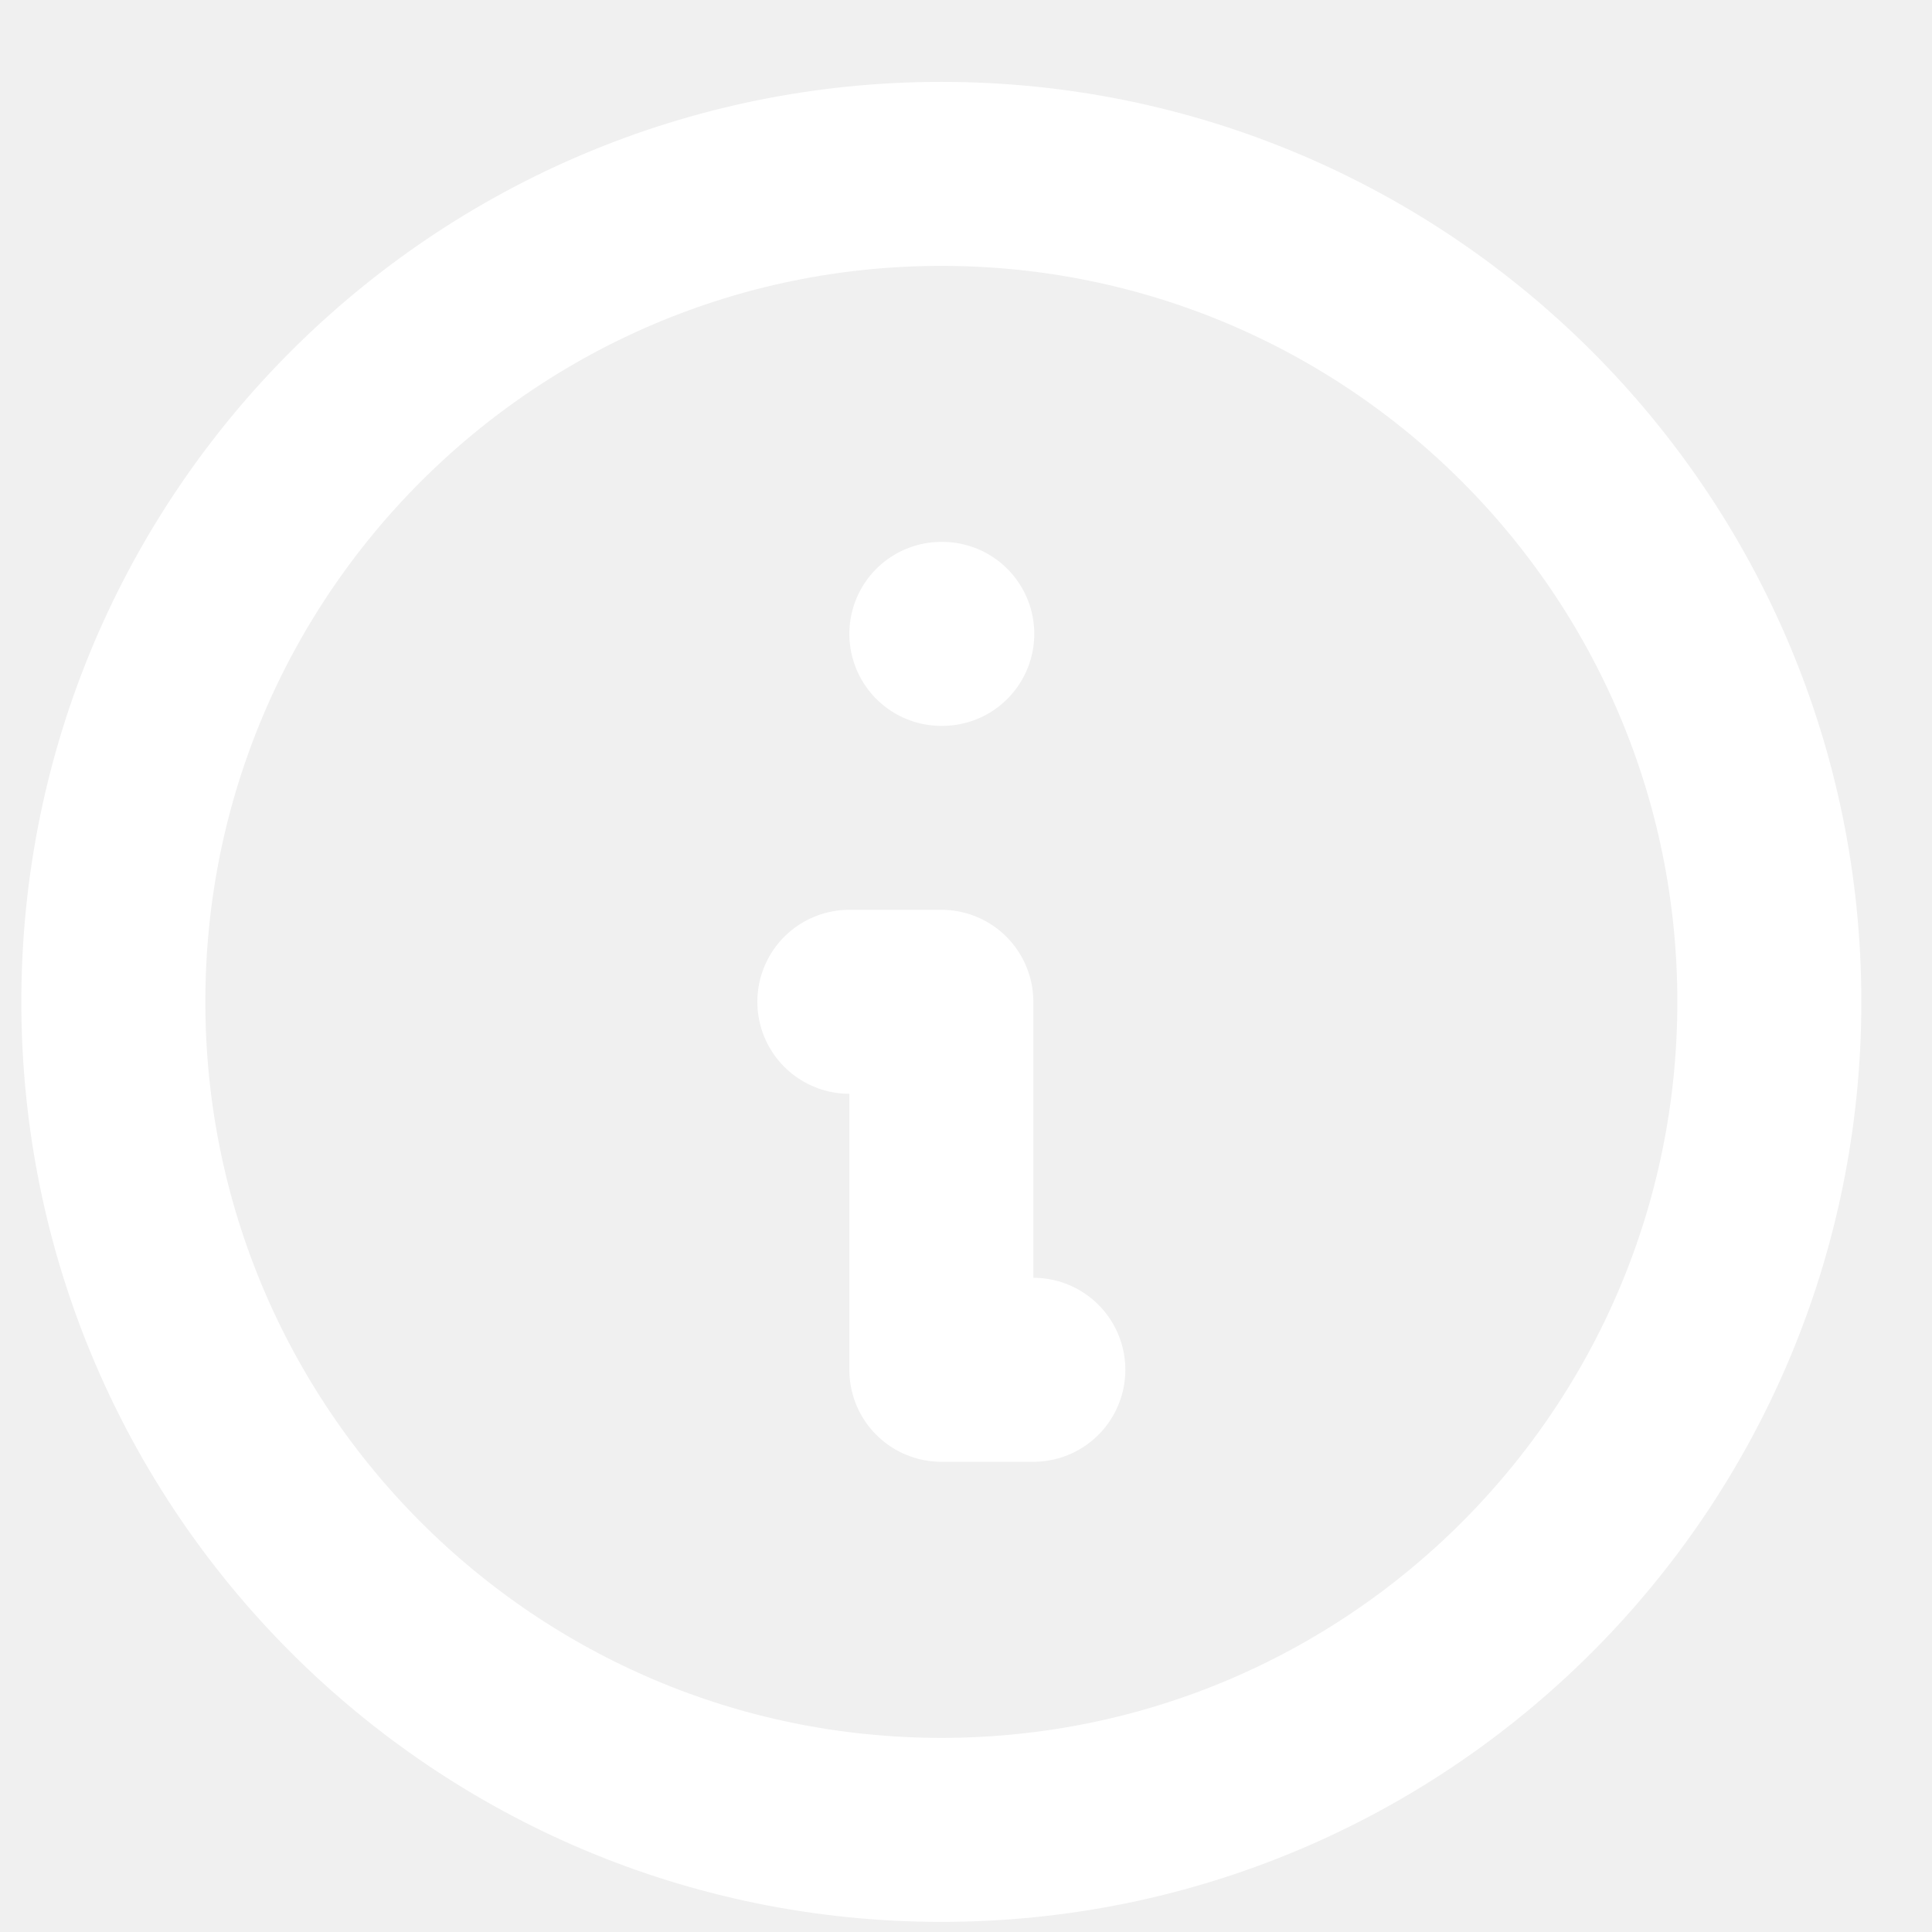
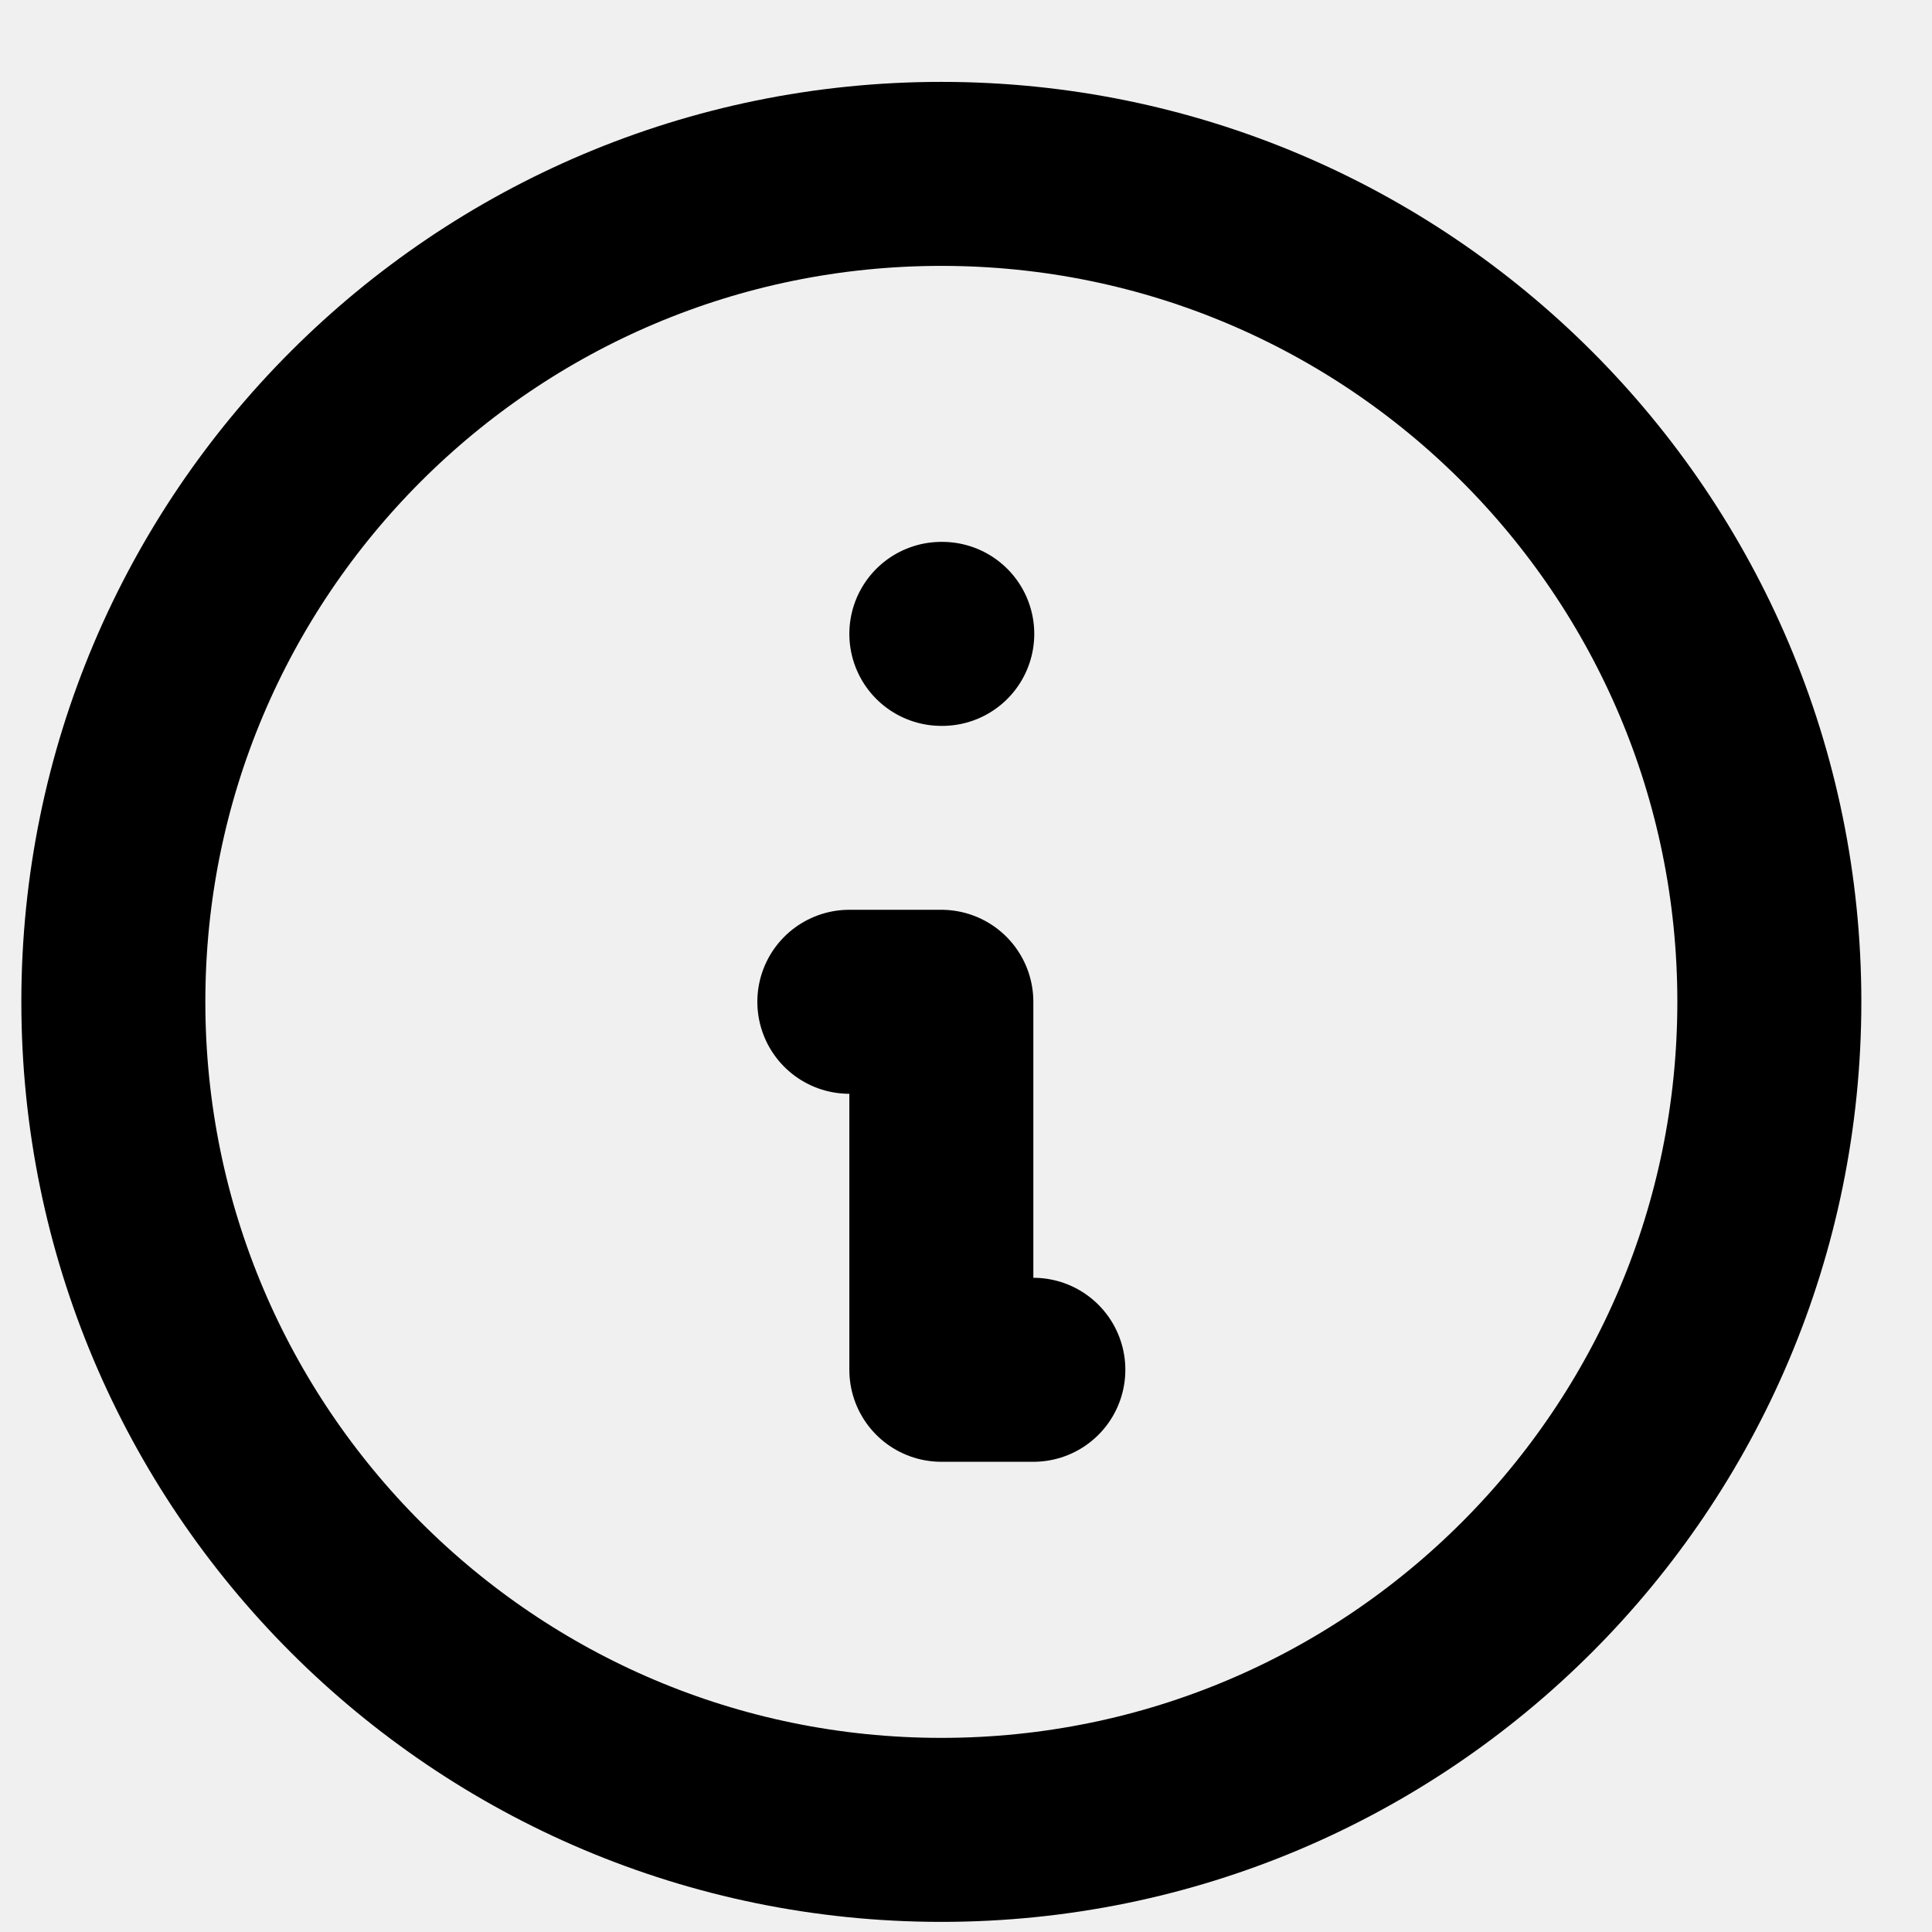
<svg xmlns="http://www.w3.org/2000/svg" width="21" height="21" viewBox="0 0 21 21" fill="none">
-   <path d="M10.232 19.89C15.203 19.89 19.232 15.86 19.232 10.889C19.232 5.919 15.203 1.89 10.232 1.89C5.262 1.89 1.232 5.919 1.232 10.889C1.232 15.86 5.262 19.89 10.232 19.89Z" stroke="white" stroke-width="2" stroke-linecap="round" stroke-linejoin="round" />
-   <path d="M10.232 6.89H10.242" stroke="white" stroke-width="2" stroke-linecap="round" stroke-linejoin="round" />
-   <path d="M9.232 10.889H10.232V14.889H11.232" stroke="white" stroke-width="2" stroke-linecap="round" stroke-linejoin="round" />
+   <path d="M10.232 19.89C15.203 19.89 19.232 15.86 19.232 10.889C19.232 5.919 15.203 1.89 10.232 1.89C5.262 1.89 1.232 5.919 1.232 10.889C1.232 15.86 5.262 19.89 10.232 19.89Z" stroke="currentColor" stroke-width="2" stroke-linecap="round" stroke-linejoin="round" />
+   <path d="M10.232 6.89H10.242" stroke="currentColor" stroke-width="2" stroke-linecap="round" stroke-linejoin="round" />
+   <path d="M9.232 10.889H10.232V14.889H11.232" stroke="currentColor" stroke-width="2" stroke-linecap="round" stroke-linejoin="round" />
</svg>
